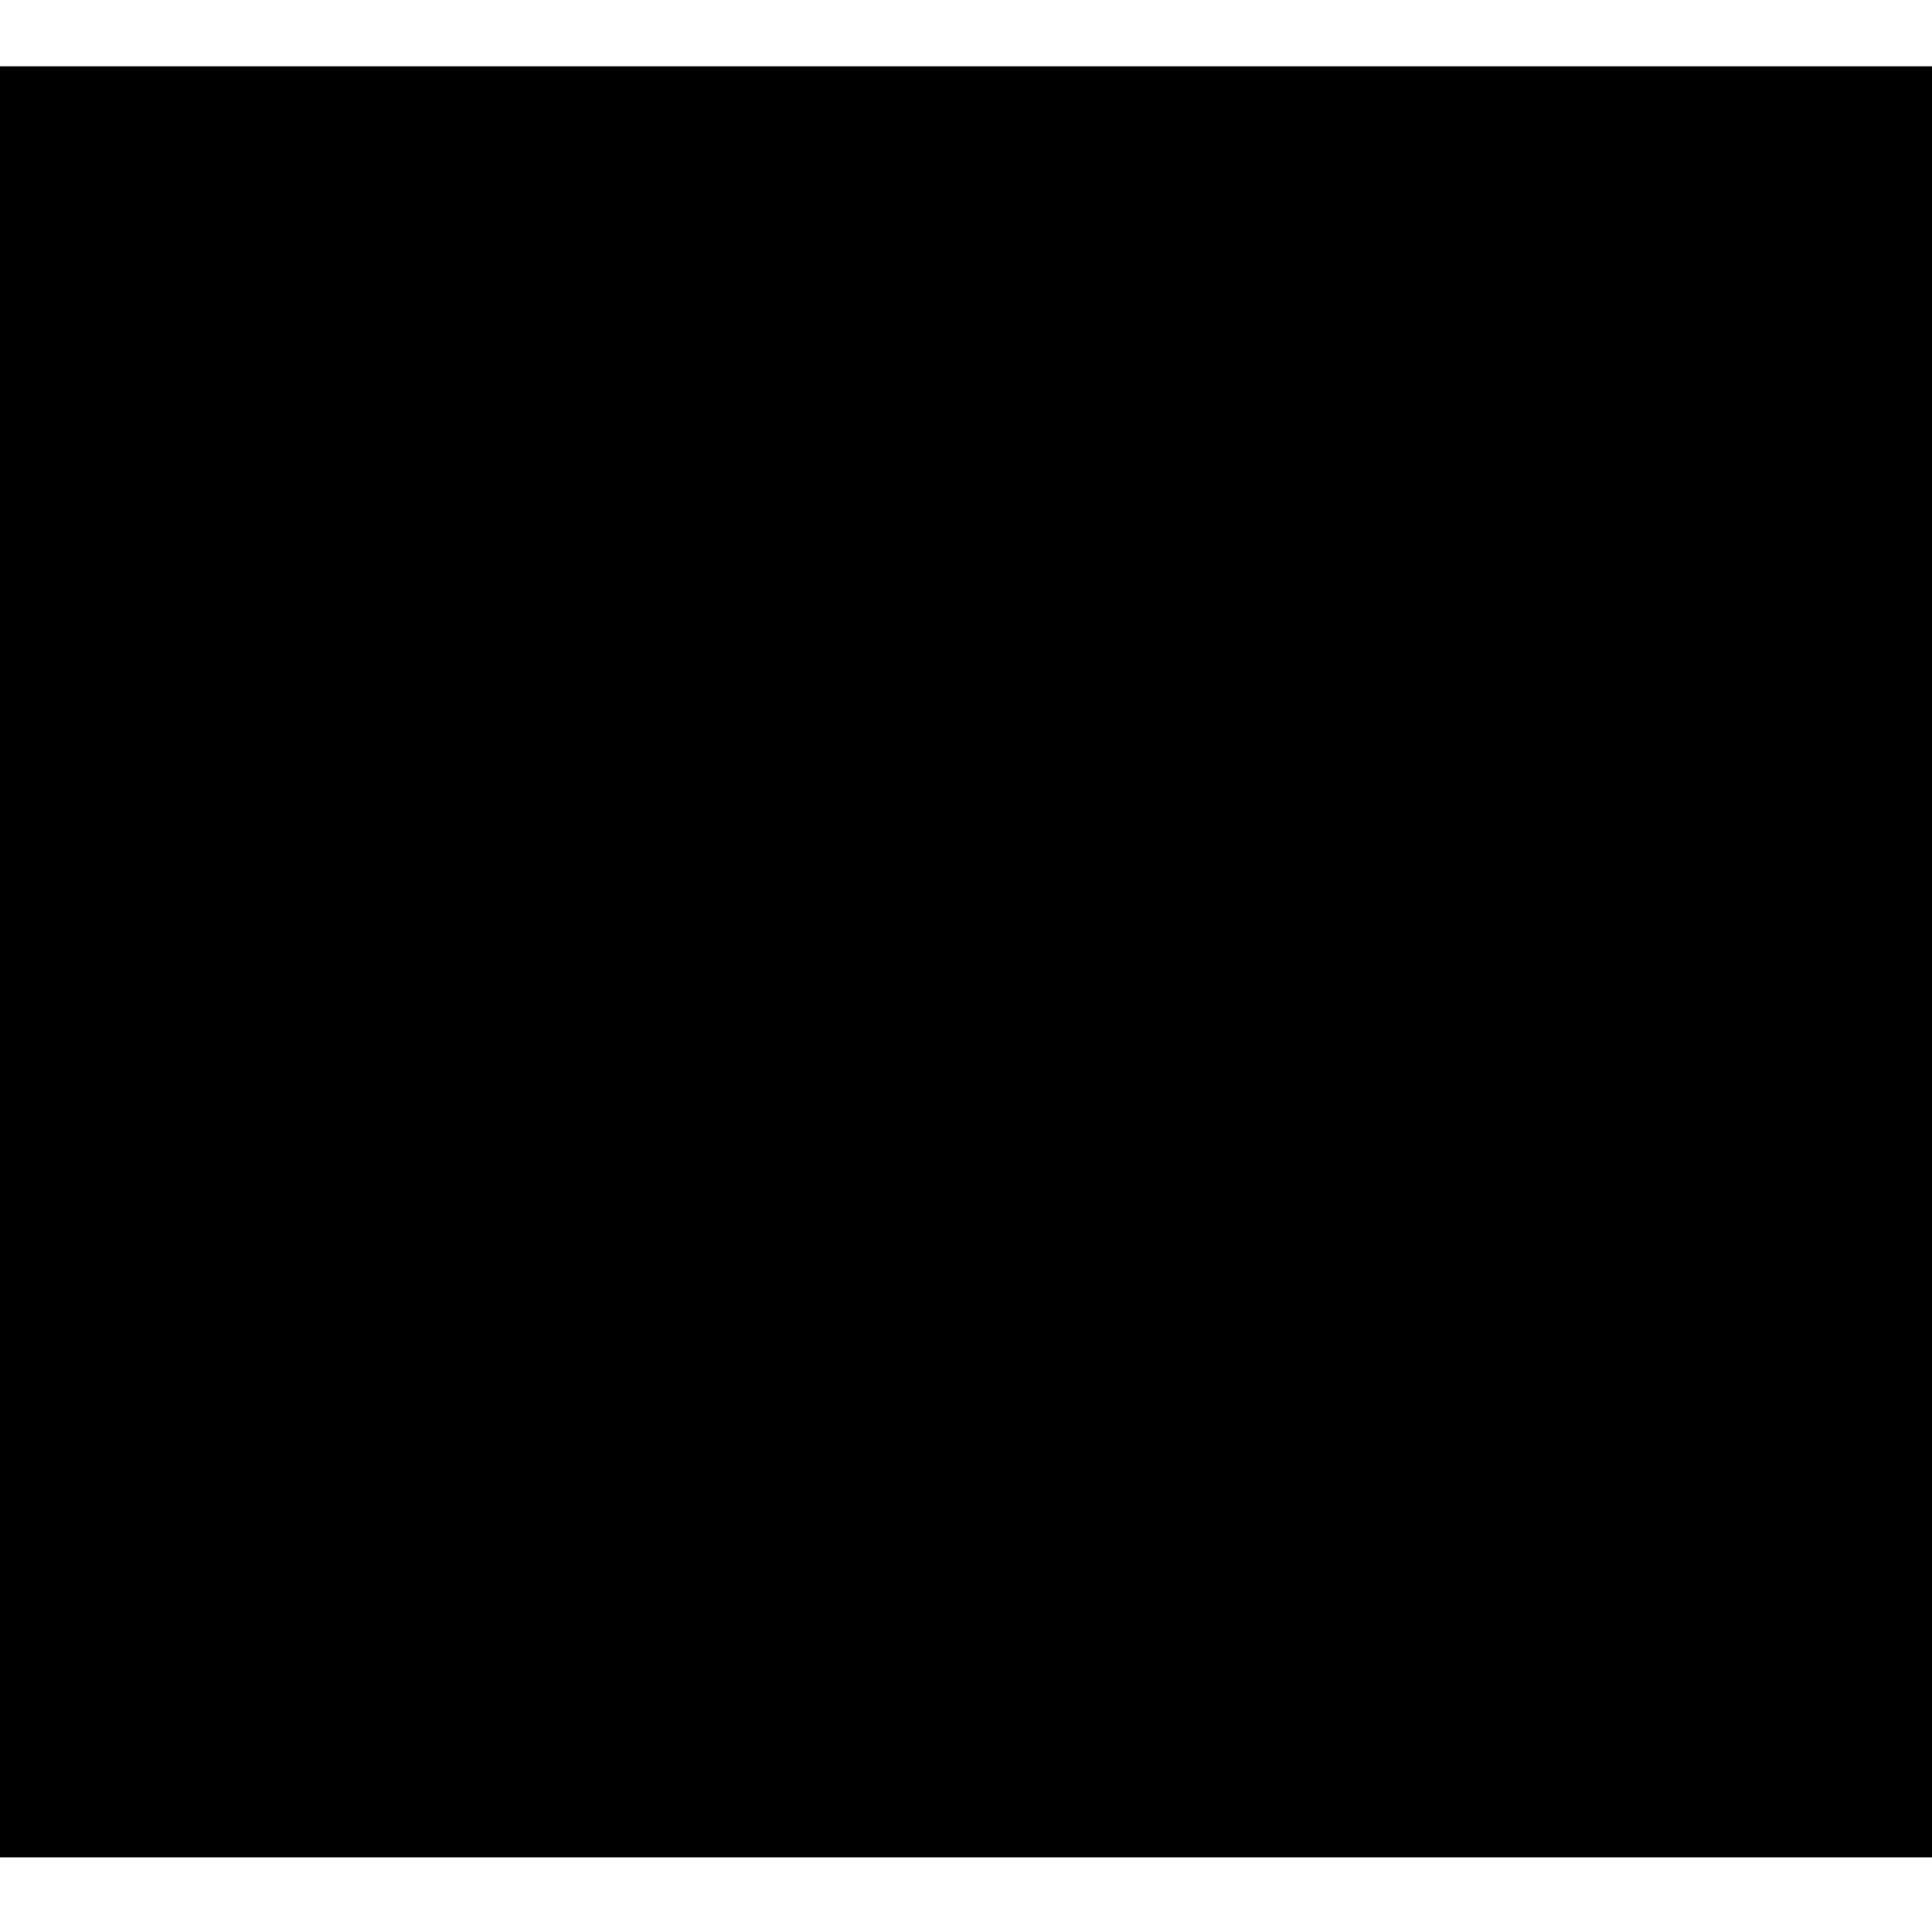
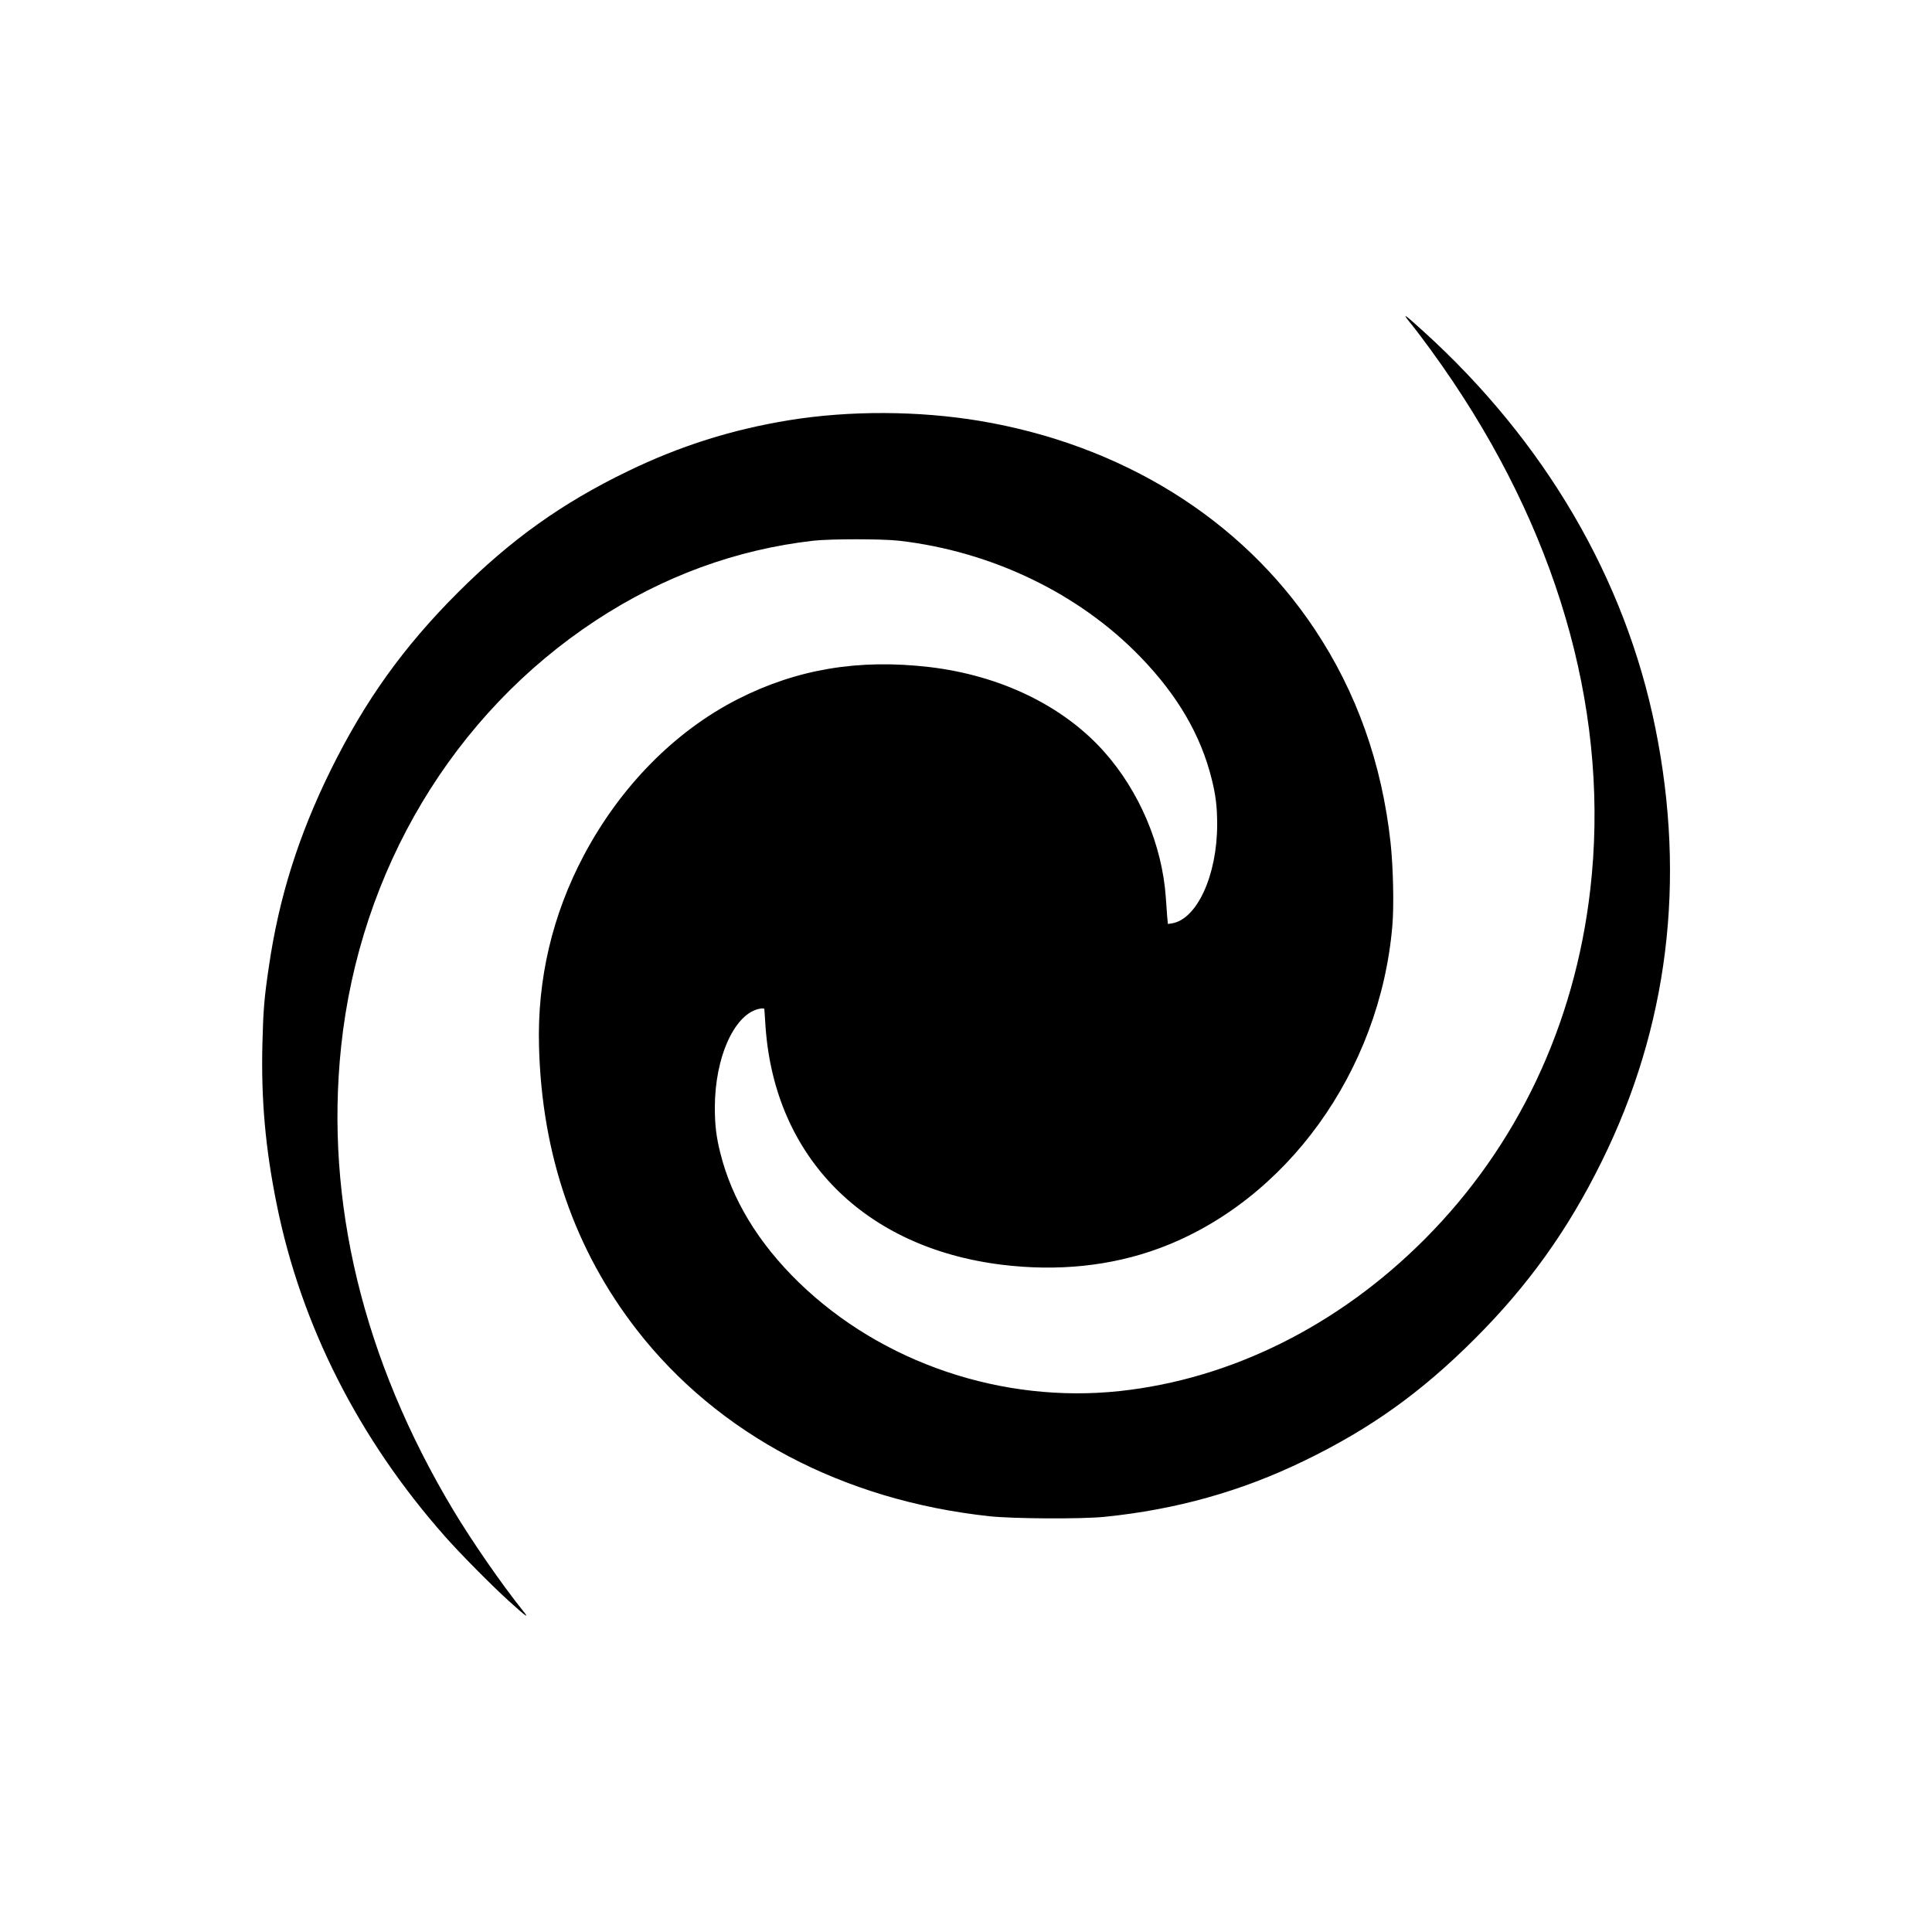
- <svg xmlns="http://www.w3.org/2000/svg" version="1.0" width="233pt" height="233pt" viewBox="0 0 233 233" preserveAspectRatio="xMidYMid meet">
-   <g transform="translate(0,233) scale(0.1,-0.1)" fill="#000000" stroke="none">
-     <path d="M0 1170 l0 -1080 1165 0 1165 0 0 1080 0 1080 -1165 0 -1165 0 0 -1080z" />
+ <svg xmlns="http://www.w3.org/2000/svg" version="1.0" width="1600pt" height="1600pt" viewBox="0 0 1600 1600" preserveAspectRatio="xMidYMid meet">
+   <g transform="translate(0,1600) scale(0.1,-0.1)" fill="#000000" stroke="none">
+     <path d="M11669 13339 c101 -124 254 -335 367 -504 903 -1347 1295 -2803 1134 -4202 -129 -1122 -604 -2125 -1370 -2894 -713 -716 -1602 -1159 -2525 -1259 -974 -105 -1971 232 -2659 899 -335 326 -554 686 -650 1070 -34 134 -46 232 -46 379 0 422 167 785 376 819 18 3 34 2 34 -3 0 -5 5 -72 10 -149 77 -1082 820 -1829 1957 -1969 462 -57 905 -11 1303 136 1051 389 1829 1465 1931 2673 14 164 7 483 -15 687 -72 656 -281 1246 -629 1768 -608 914 -1598 1528 -2777 1725 -507 84 -1076 86 -1575 5 -473 -77 -904 -213 -1335 -422 -546 -264 -971 -568 -1410 -1007 -449 -449 -766 -892 -1050 -1466 -267 -541 -431 -1060 -514 -1635 -38 -255 -46 -356 -53 -640 -11 -459 25 -861 118 -1321 201 -1001 679 -1945 1395 -2754 125 -142 389 -408 526 -532 149 -135 175 -152 119 -83 -177 221 -420 572 -578 835 -747 1247 -1063 2555 -928 3837 154 1459 929 2755 2111 3531 556 365 1161 586 1799 659 143 16 569 16 710 0 767 -88 1491 -436 2000 -963 306 -316 499 -646 589 -1008 34 -134 46 -232 46 -379 0 -421 -167 -785 -375 -819 l-33 -5 -6 63 c-3 35 -8 104 -11 154 -30 437 -219 883 -515 1214 -339 378 -857 628 -1445 697 -585 68 -1095 -17 -1585 -266 -520 -265 -970 -721 -1273 -1290 -263 -495 -389 -1031 -373 -1590 24 -898 296 -1682 811 -2345 673 -865 1707 -1411 2920 -1542 202 -21 756 -24 950 -5 595 60 1134 211 1655 464 546 264 969 566 1411 1008 444 443 774 904 1053 1470 551 1113 701 2326 445 3591 -249 1235 -915 2374 -1923 3287 -151 137 -176 155 -117 81z" />
  </g>
</svg>
